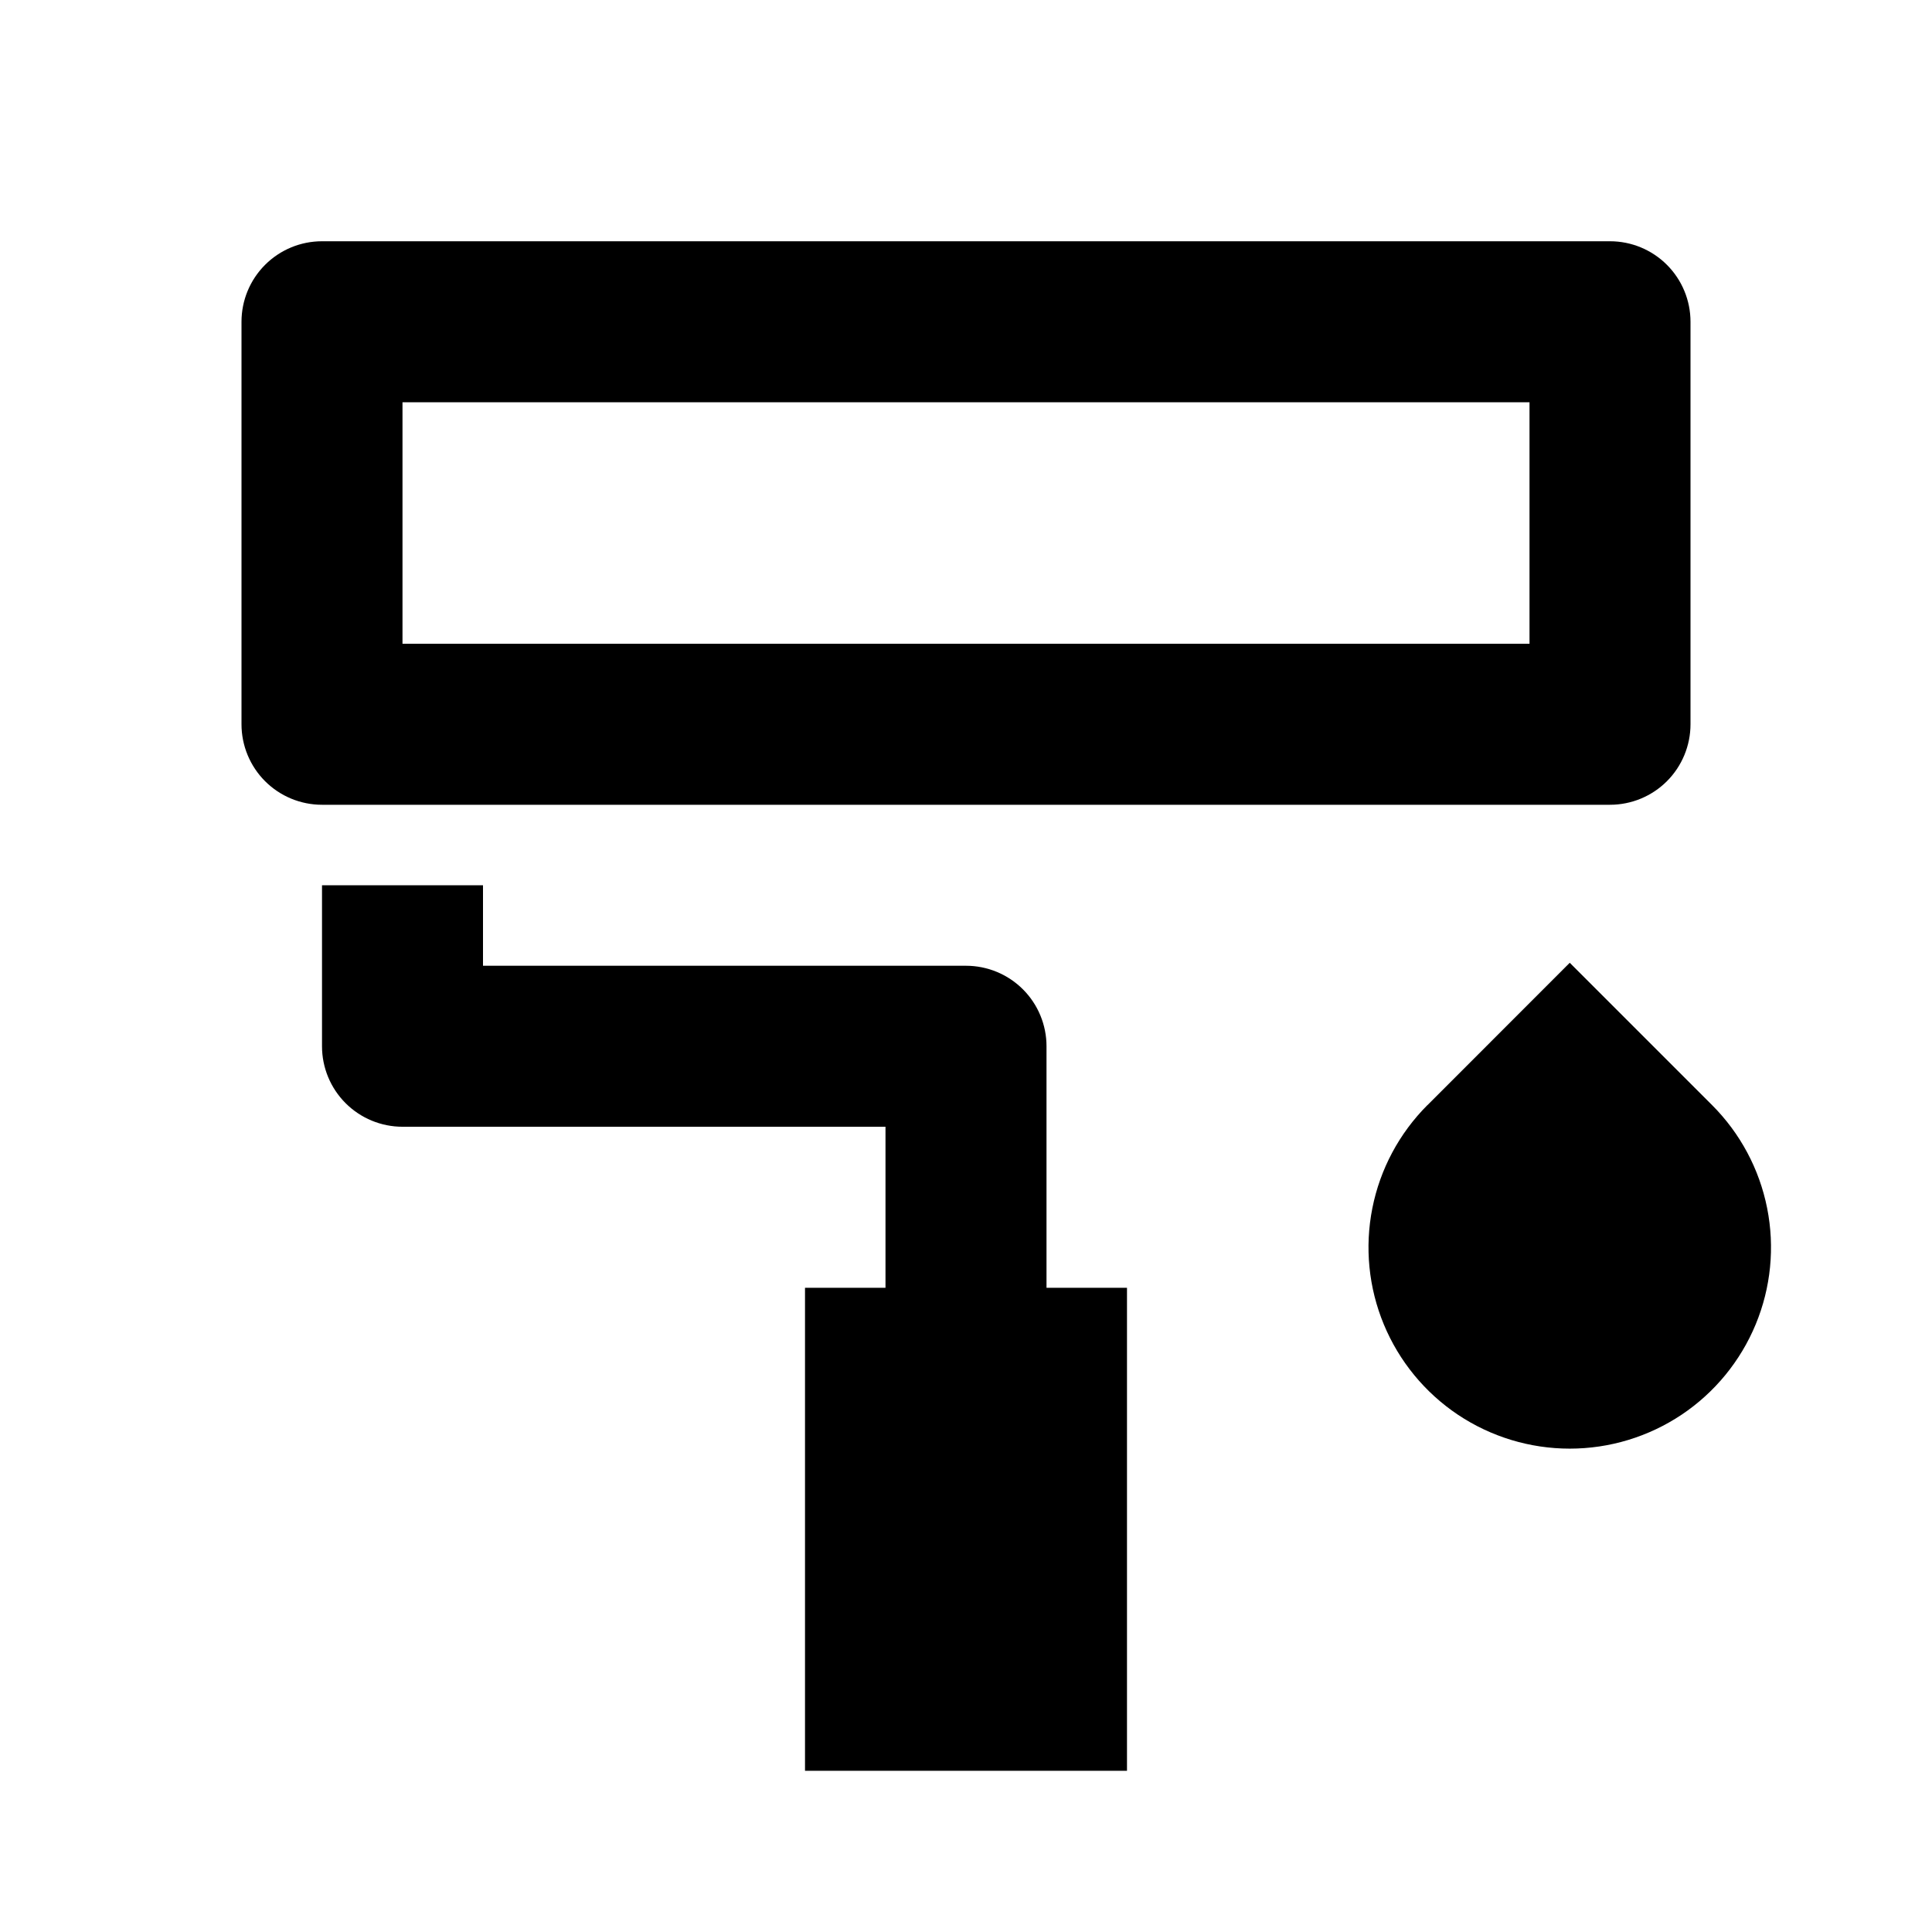
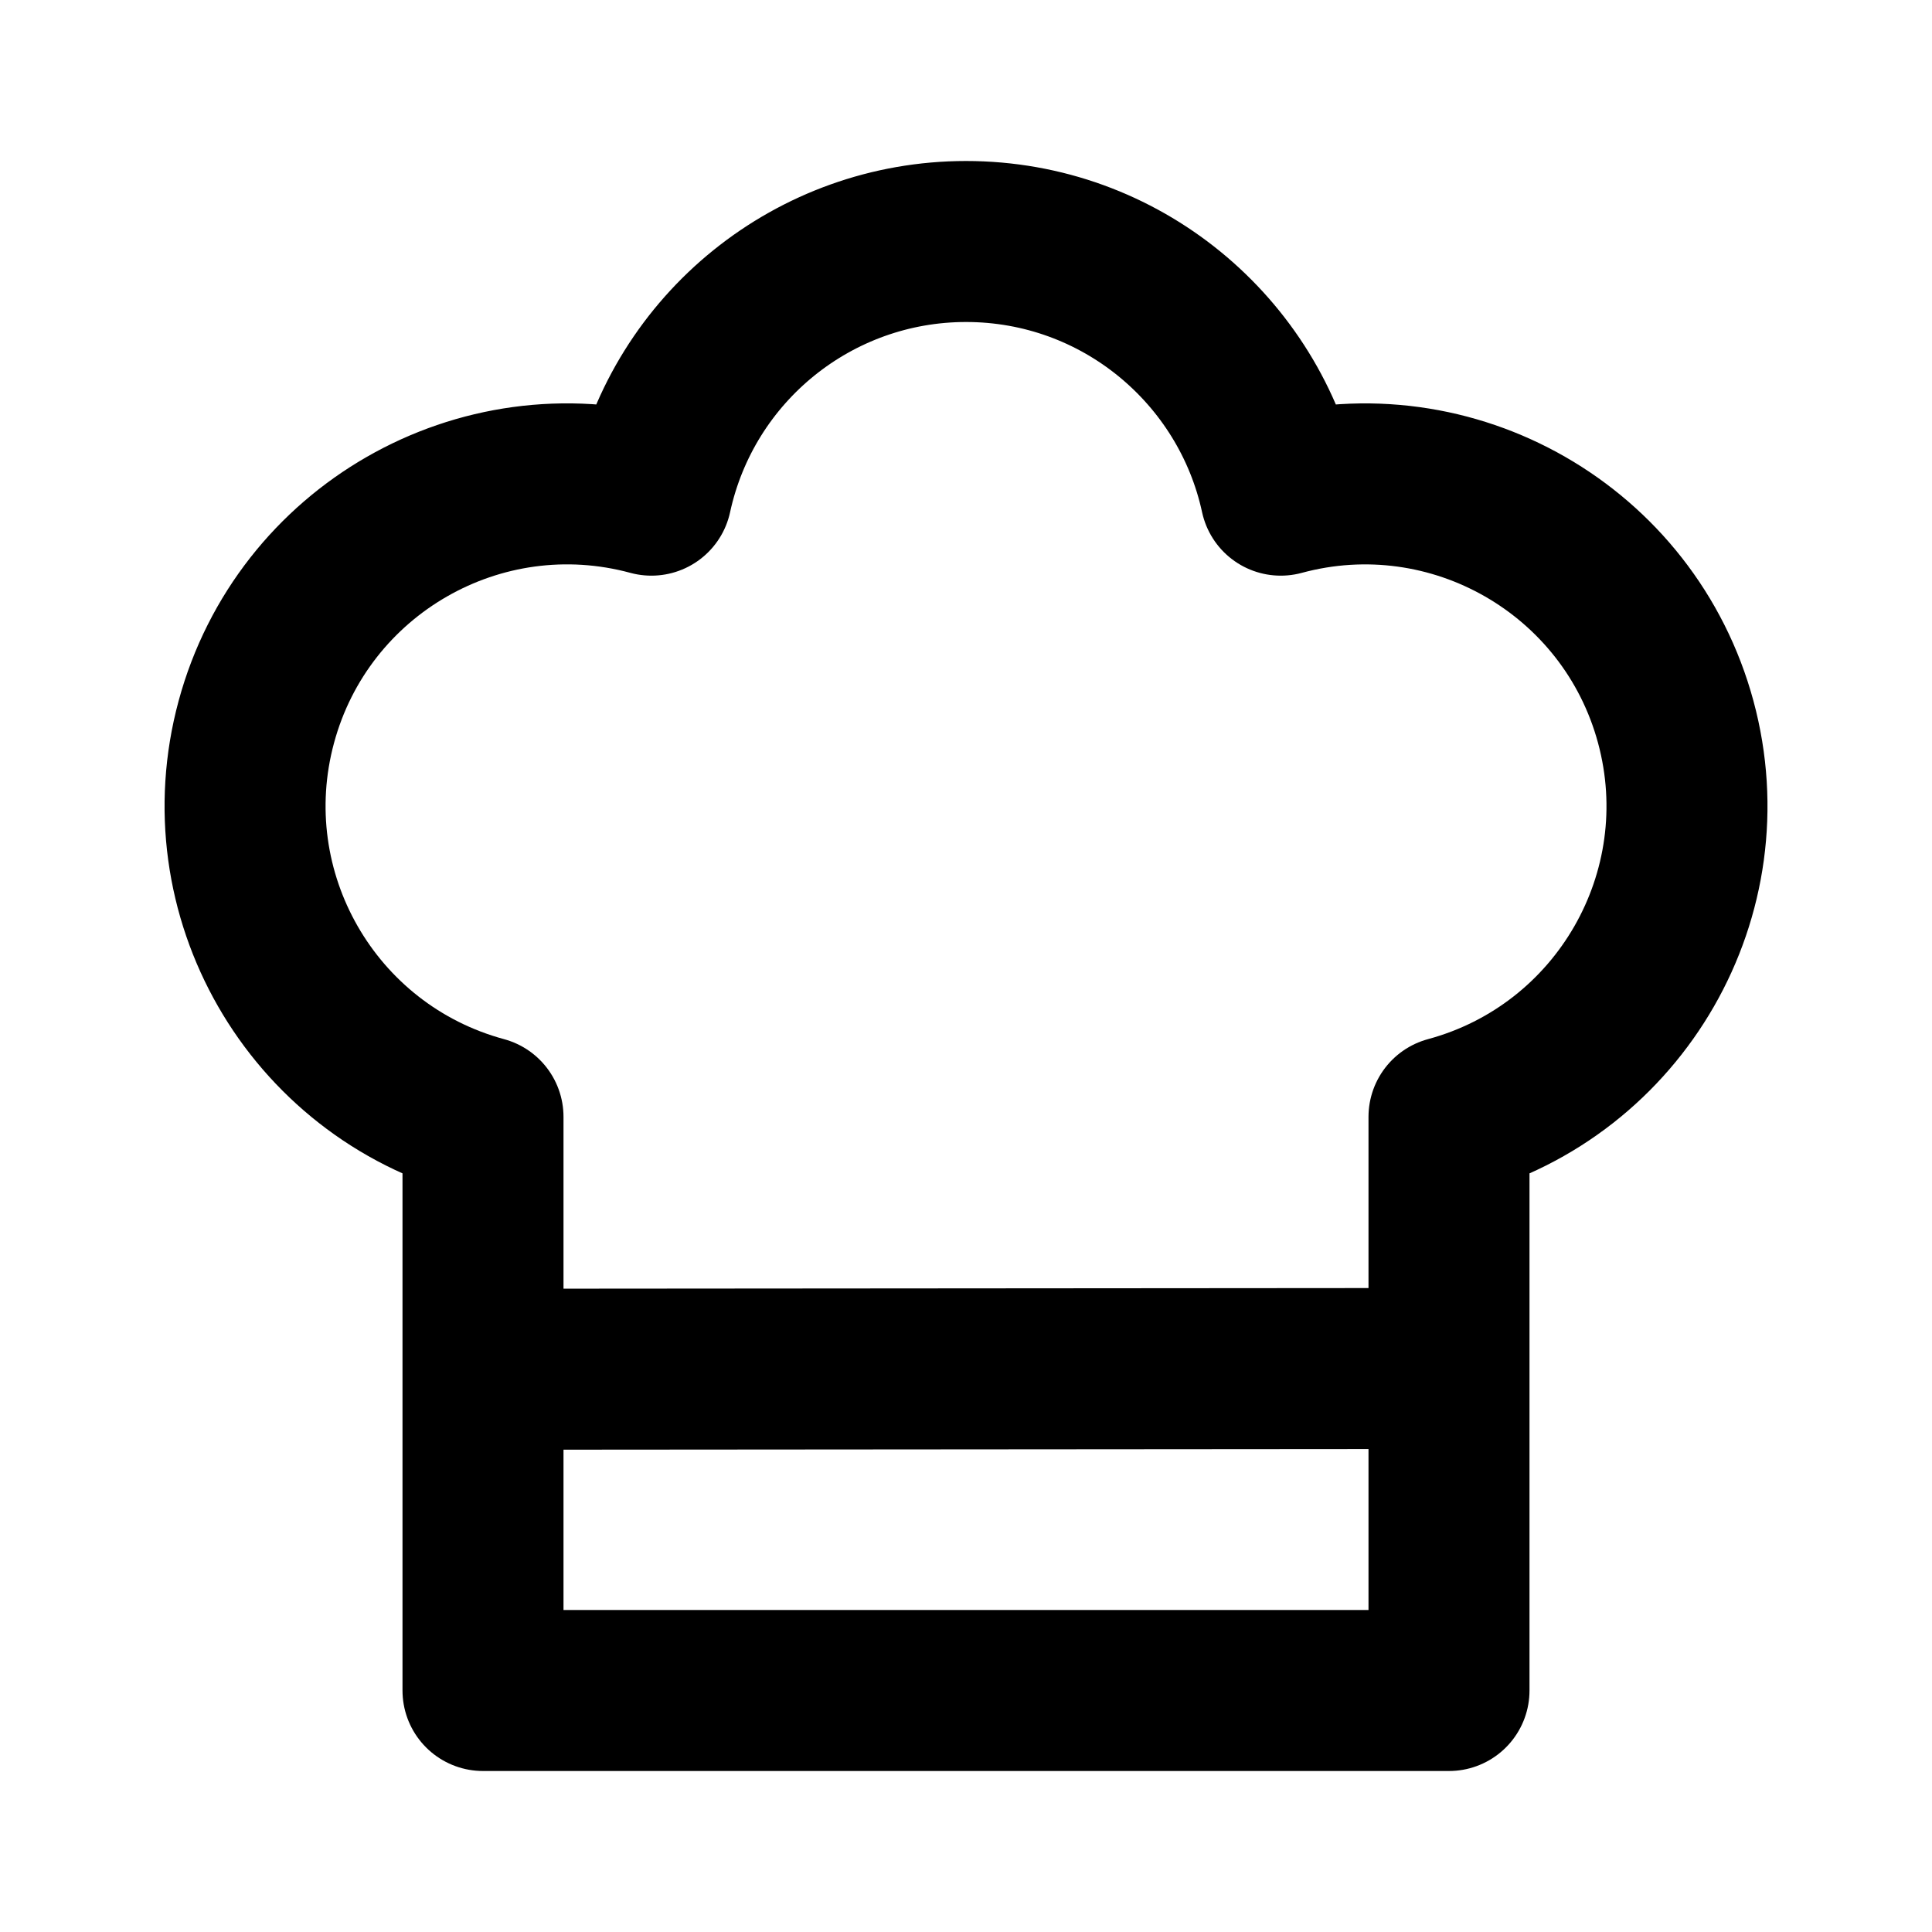
- <svg xmlns="http://www.w3.org/2000/svg" width="64" height="64" viewBox="0 0 64 64" fill="none">
-   <path d="M13.333 13.325V21.325H50.667V13.325H13.333ZM10.667 7.992H53.333C54.041 7.992 54.719 8.273 55.219 8.773C55.719 9.273 56 9.951 56 10.659V23.992C56 24.699 55.719 25.378 55.219 25.878C54.719 26.378 54.041 26.659 53.333 26.659H10.667C9.959 26.659 9.281 26.378 8.781 25.878C8.281 25.378 8 24.699 8 23.992V10.659C8 9.951 8.281 9.273 8.781 8.773C9.281 8.273 9.959 7.992 10.667 7.992ZM16 31.992H32C32.707 31.992 33.386 32.273 33.886 32.773C34.386 33.273 34.667 33.951 34.667 34.659V42.659H37.333V58.659H26.667V42.659H29.333V37.325H13.333C12.626 37.325 11.948 37.044 11.448 36.544C10.948 36.044 10.667 35.366 10.667 34.659V29.325H16V31.992ZM47.285 36.611L52 31.893L56.715 36.608C57.647 37.54 58.282 38.728 58.539 40.022C58.796 41.315 58.664 42.655 58.159 43.873C57.654 45.091 56.8 46.132 55.704 46.865C54.607 47.597 53.319 47.988 52 47.988C50.681 47.988 49.393 47.597 48.296 46.865C47.2 46.132 46.346 45.091 45.841 43.873C45.336 42.655 45.204 41.315 45.461 40.022C45.718 38.728 46.353 37.54 47.285 36.608" fill="currentColor" />
+ <svg xmlns="http://www.w3.org/2000/svg" width="1em" height="1em" viewBox="0 0 24 24">
+   <path fill="none" stroke="currentColor" stroke-linecap="round" stroke-linejoin="round" stroke-width="2" d="M12 3c1.918 0 3.52 1.35 3.91 3.151A4 4 0 0 1 18 13.874V21H6v-7.126a4 4 0 1 1 2.092-7.723A4 4 0 0 1 12 3M6.161 17.009L18 17" />
</svg>
